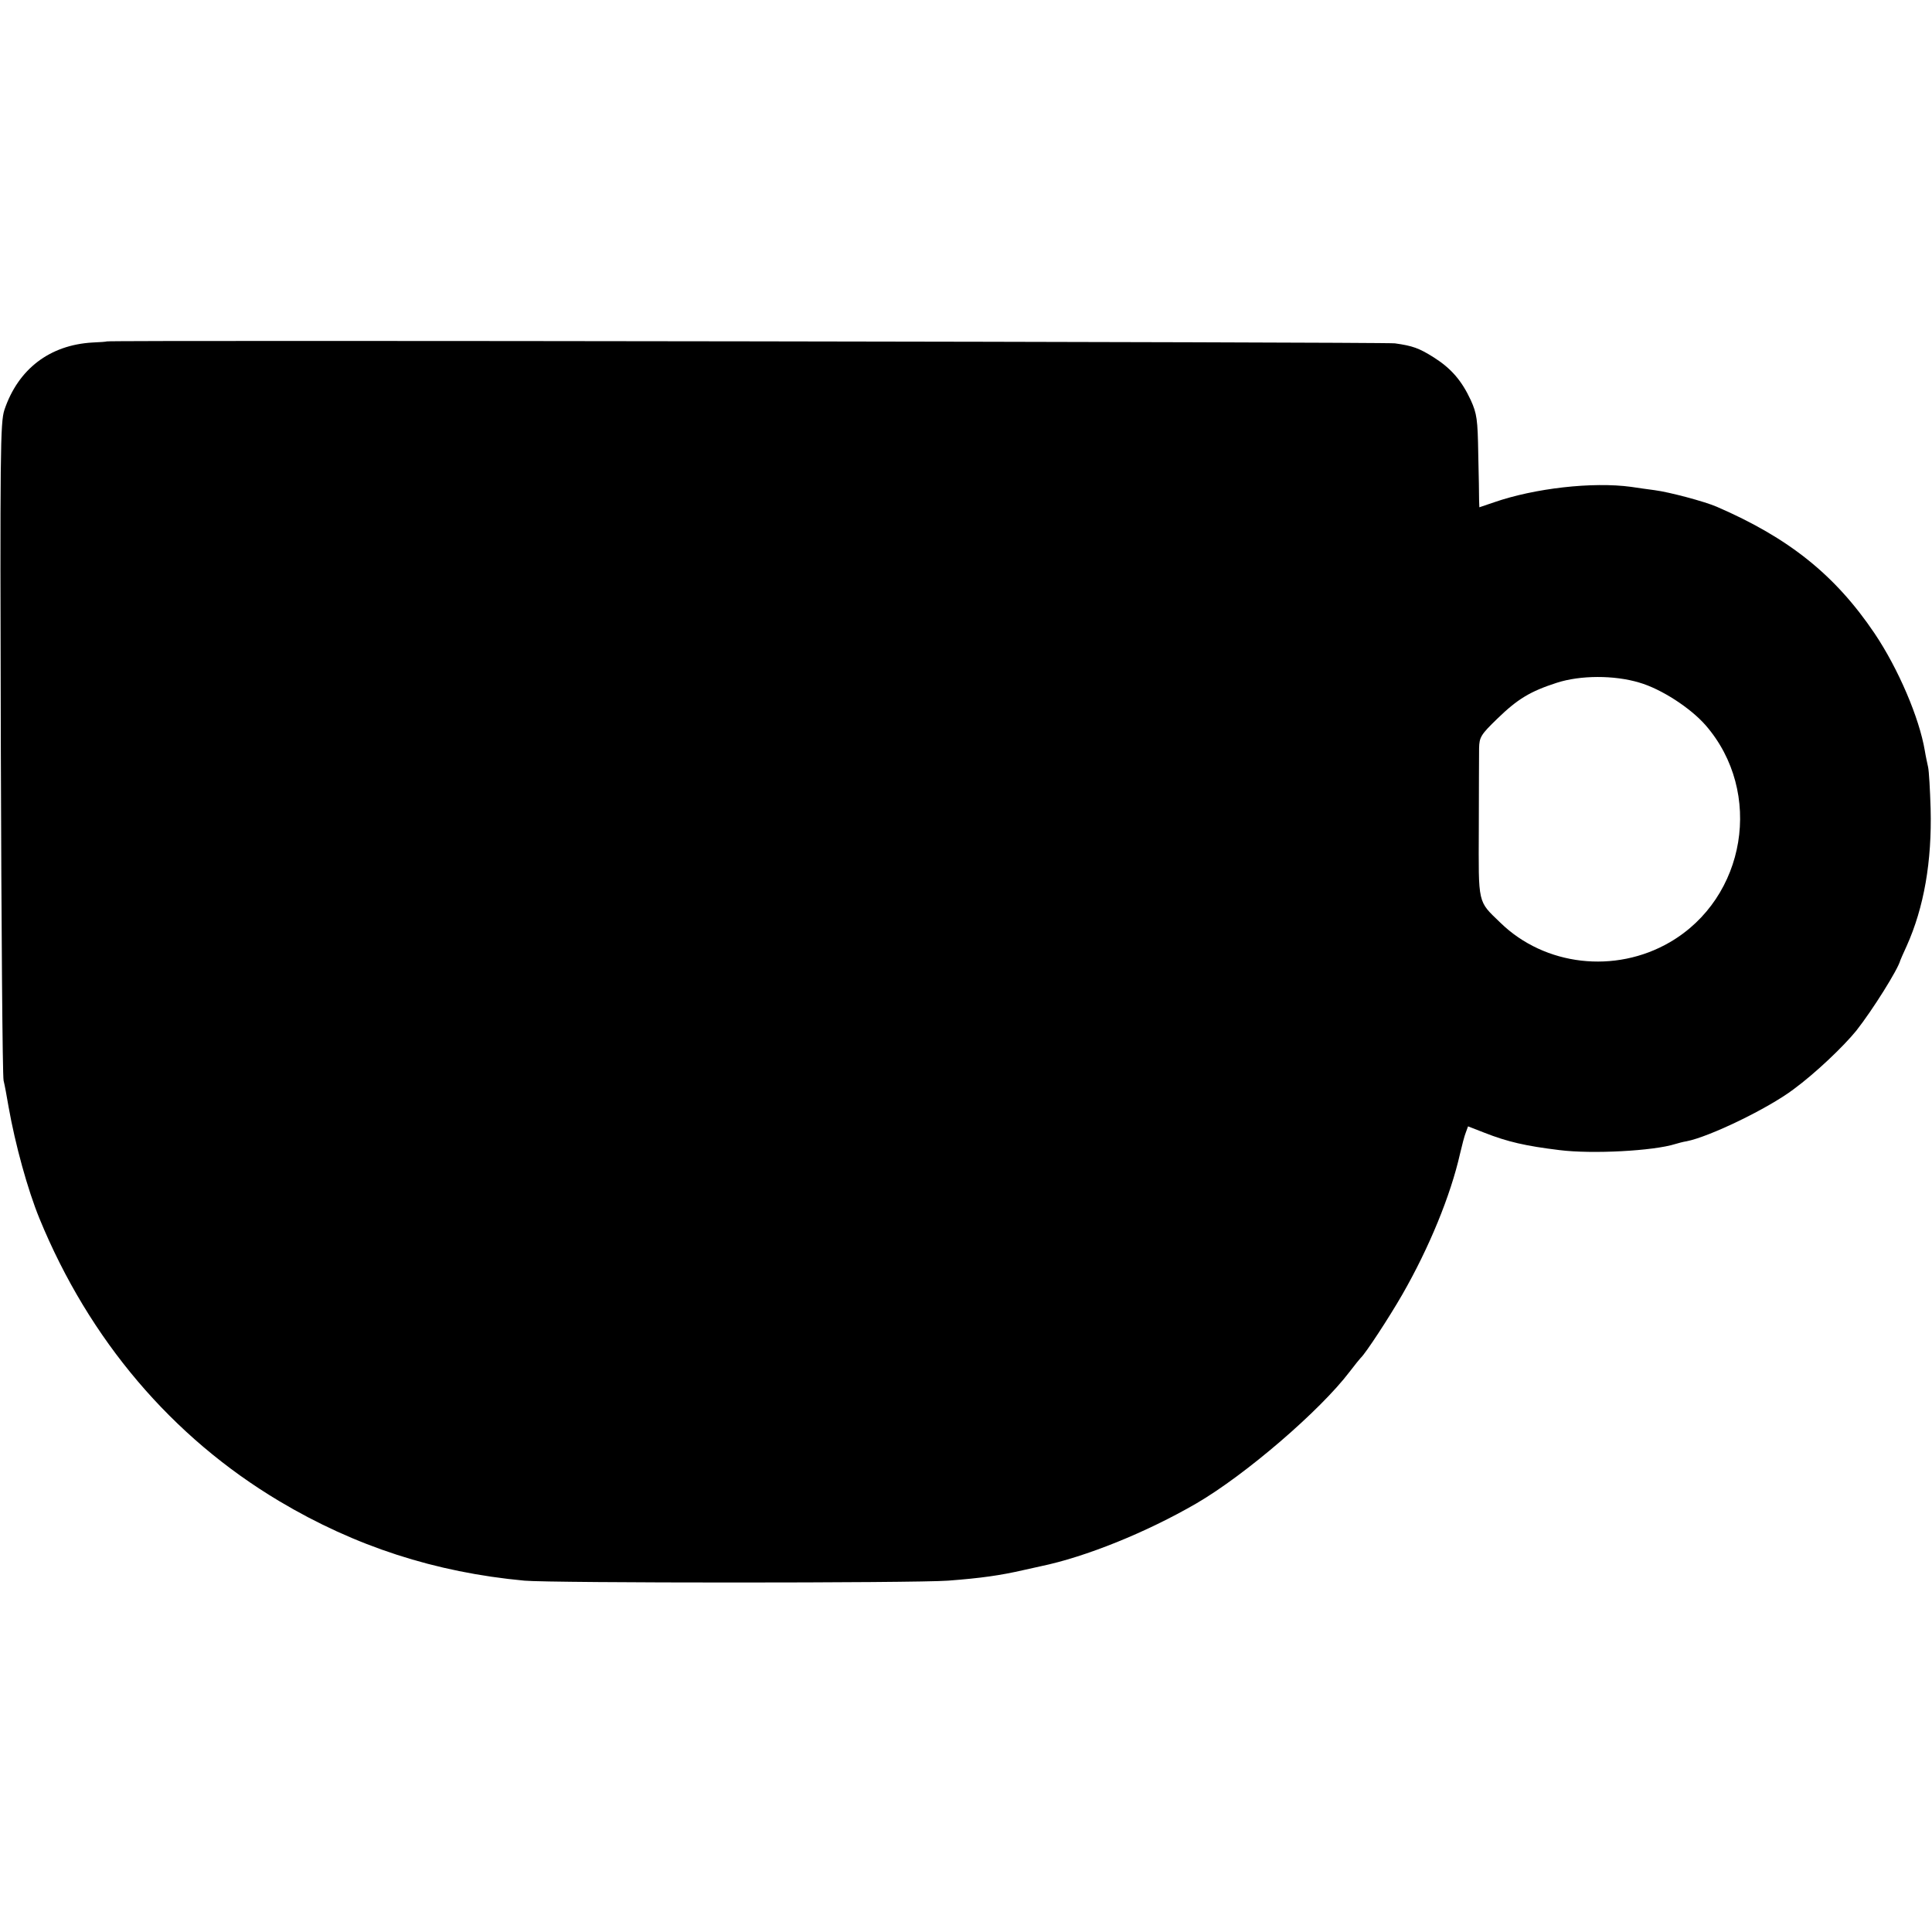
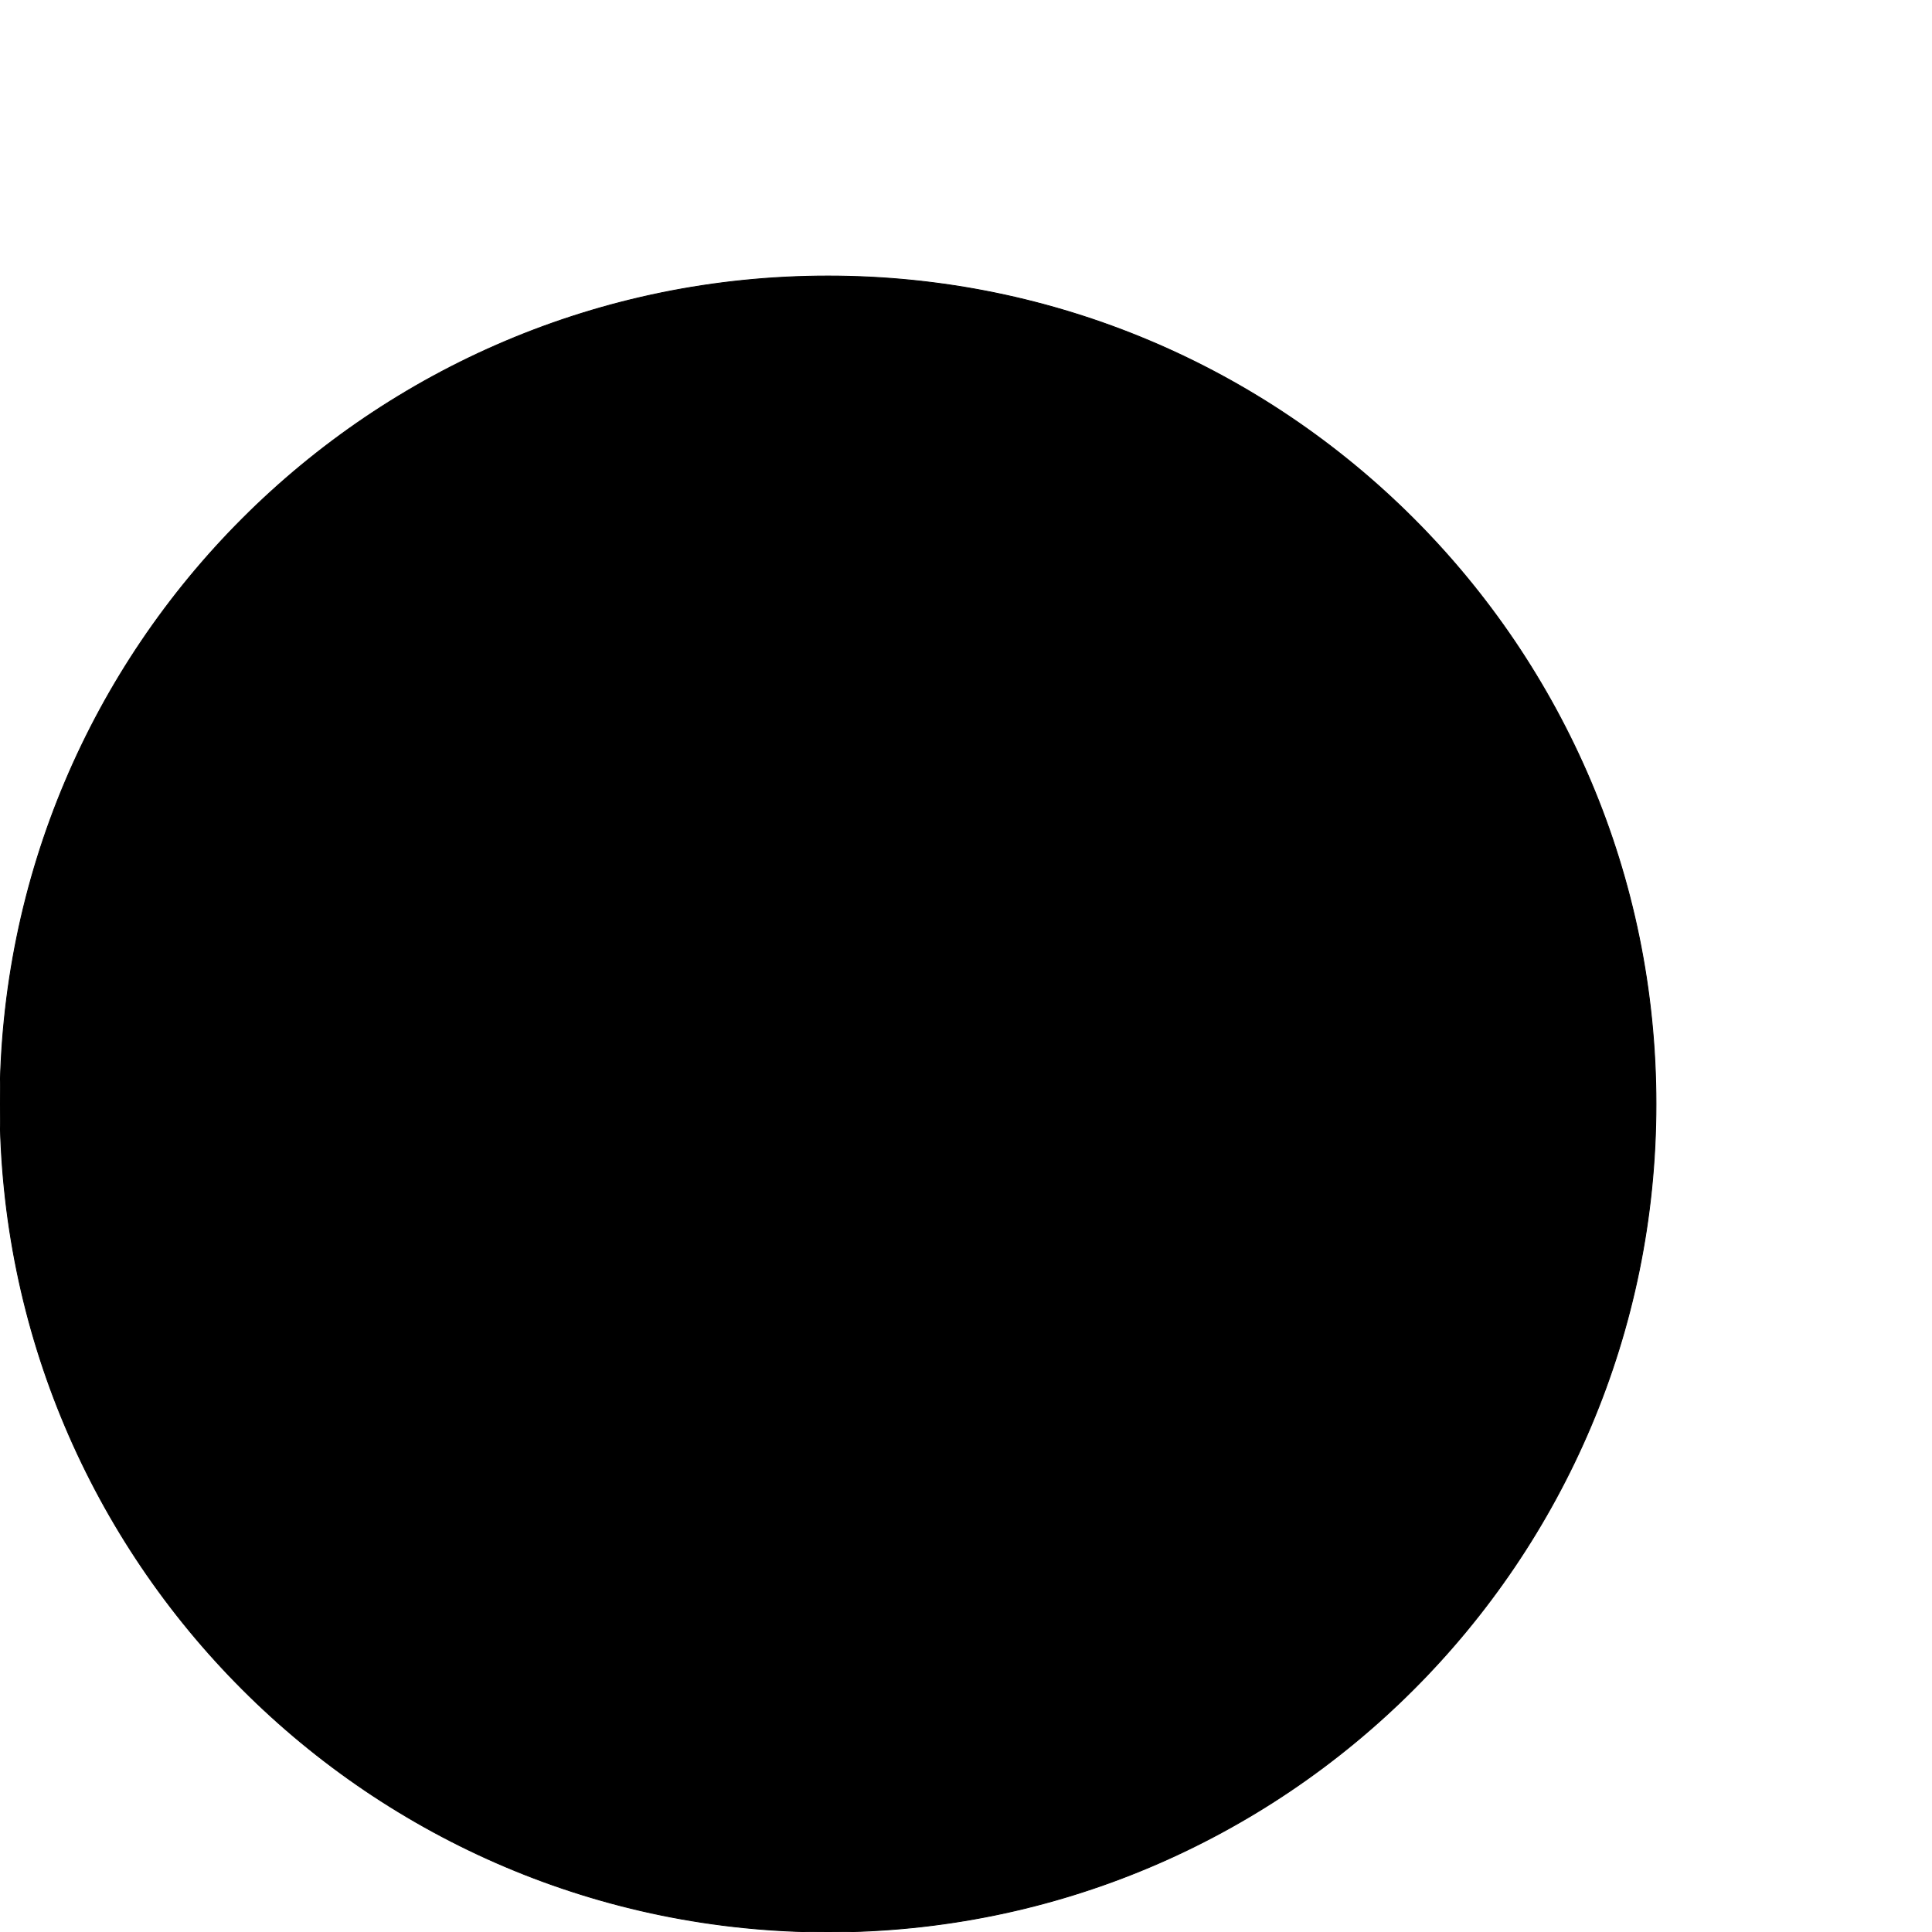
<svg xmlns="http://www.w3.org/2000/svg" version="1.0" width="700pt" height="700pt" viewBox="0 0 700 700" preserveAspectRatio="xMidYMid meet">
  <g transform="translate(0,700) scale(0.1,-0.1)" fill="#000000" stroke="none">
-     <path d="M387 5763 c-1 -1 -24 -3 -52 -4 -155 -9 -269 -96 -319 -244 -15 -46 -16 -145 -13 -1225 2 -646 6 -1188 10 -1205 4 -16 12 -59 18 -95 24 -136 69 -300 112 -405 180 -439 480 -792 869 -1024 275 -164 565 -258 888 -288 97 -9 1416 -9 1535 0 119 9 189 19 272 38 27 6 55 12 63 14 164 34 384 123 565 228 177 103 448 336 555 477 19 25 37 47 40 50 17 15 104 148 151 230 97 169 175 359 209 510 7 30 16 65 21 77 l8 22 59 -23 c84 -33 149 -48 272 -63 119 -15 341 -3 420 22 10 3 28 8 41 10 82 16 294 118 387 188 79 58 181 155 228 213 59 75 151 222 159 254 1 3 11 26 23 52 63 140 92 307 87 498 -2 69 -6 136 -9 150 -3 14 -9 41 -12 60 -20 119 -96 297 -182 425 -143 212 -311 346 -572 459 -44 19 -171 53 -225 60 -22 3 -60 8 -85 12 -140 19 -350 -5 -497 -56 l-53 -18 -1 26 c0 15 -1 90 -3 167 -2 126 -5 146 -27 195 -33 71 -71 115 -134 155 -54 34 -77 42 -141 51 -35 5 -4663 12 -4667 7z m5552 -1236 c80 -23 186 -92 241 -155 210 -242 147 -625 -130 -786 -198 -115 -453 -86 -614 71 -83 80 -79 64 -78 341 0 136 1 267 1 291 1 40 6 49 66 107 73 71 119 99 215 130 86 28 209 28 299 1z" />
+     <circle cx="3000" cy="3000" r="3000" stroke="black" stroke-width="3" fill="black" />
  </g>
</svg>
